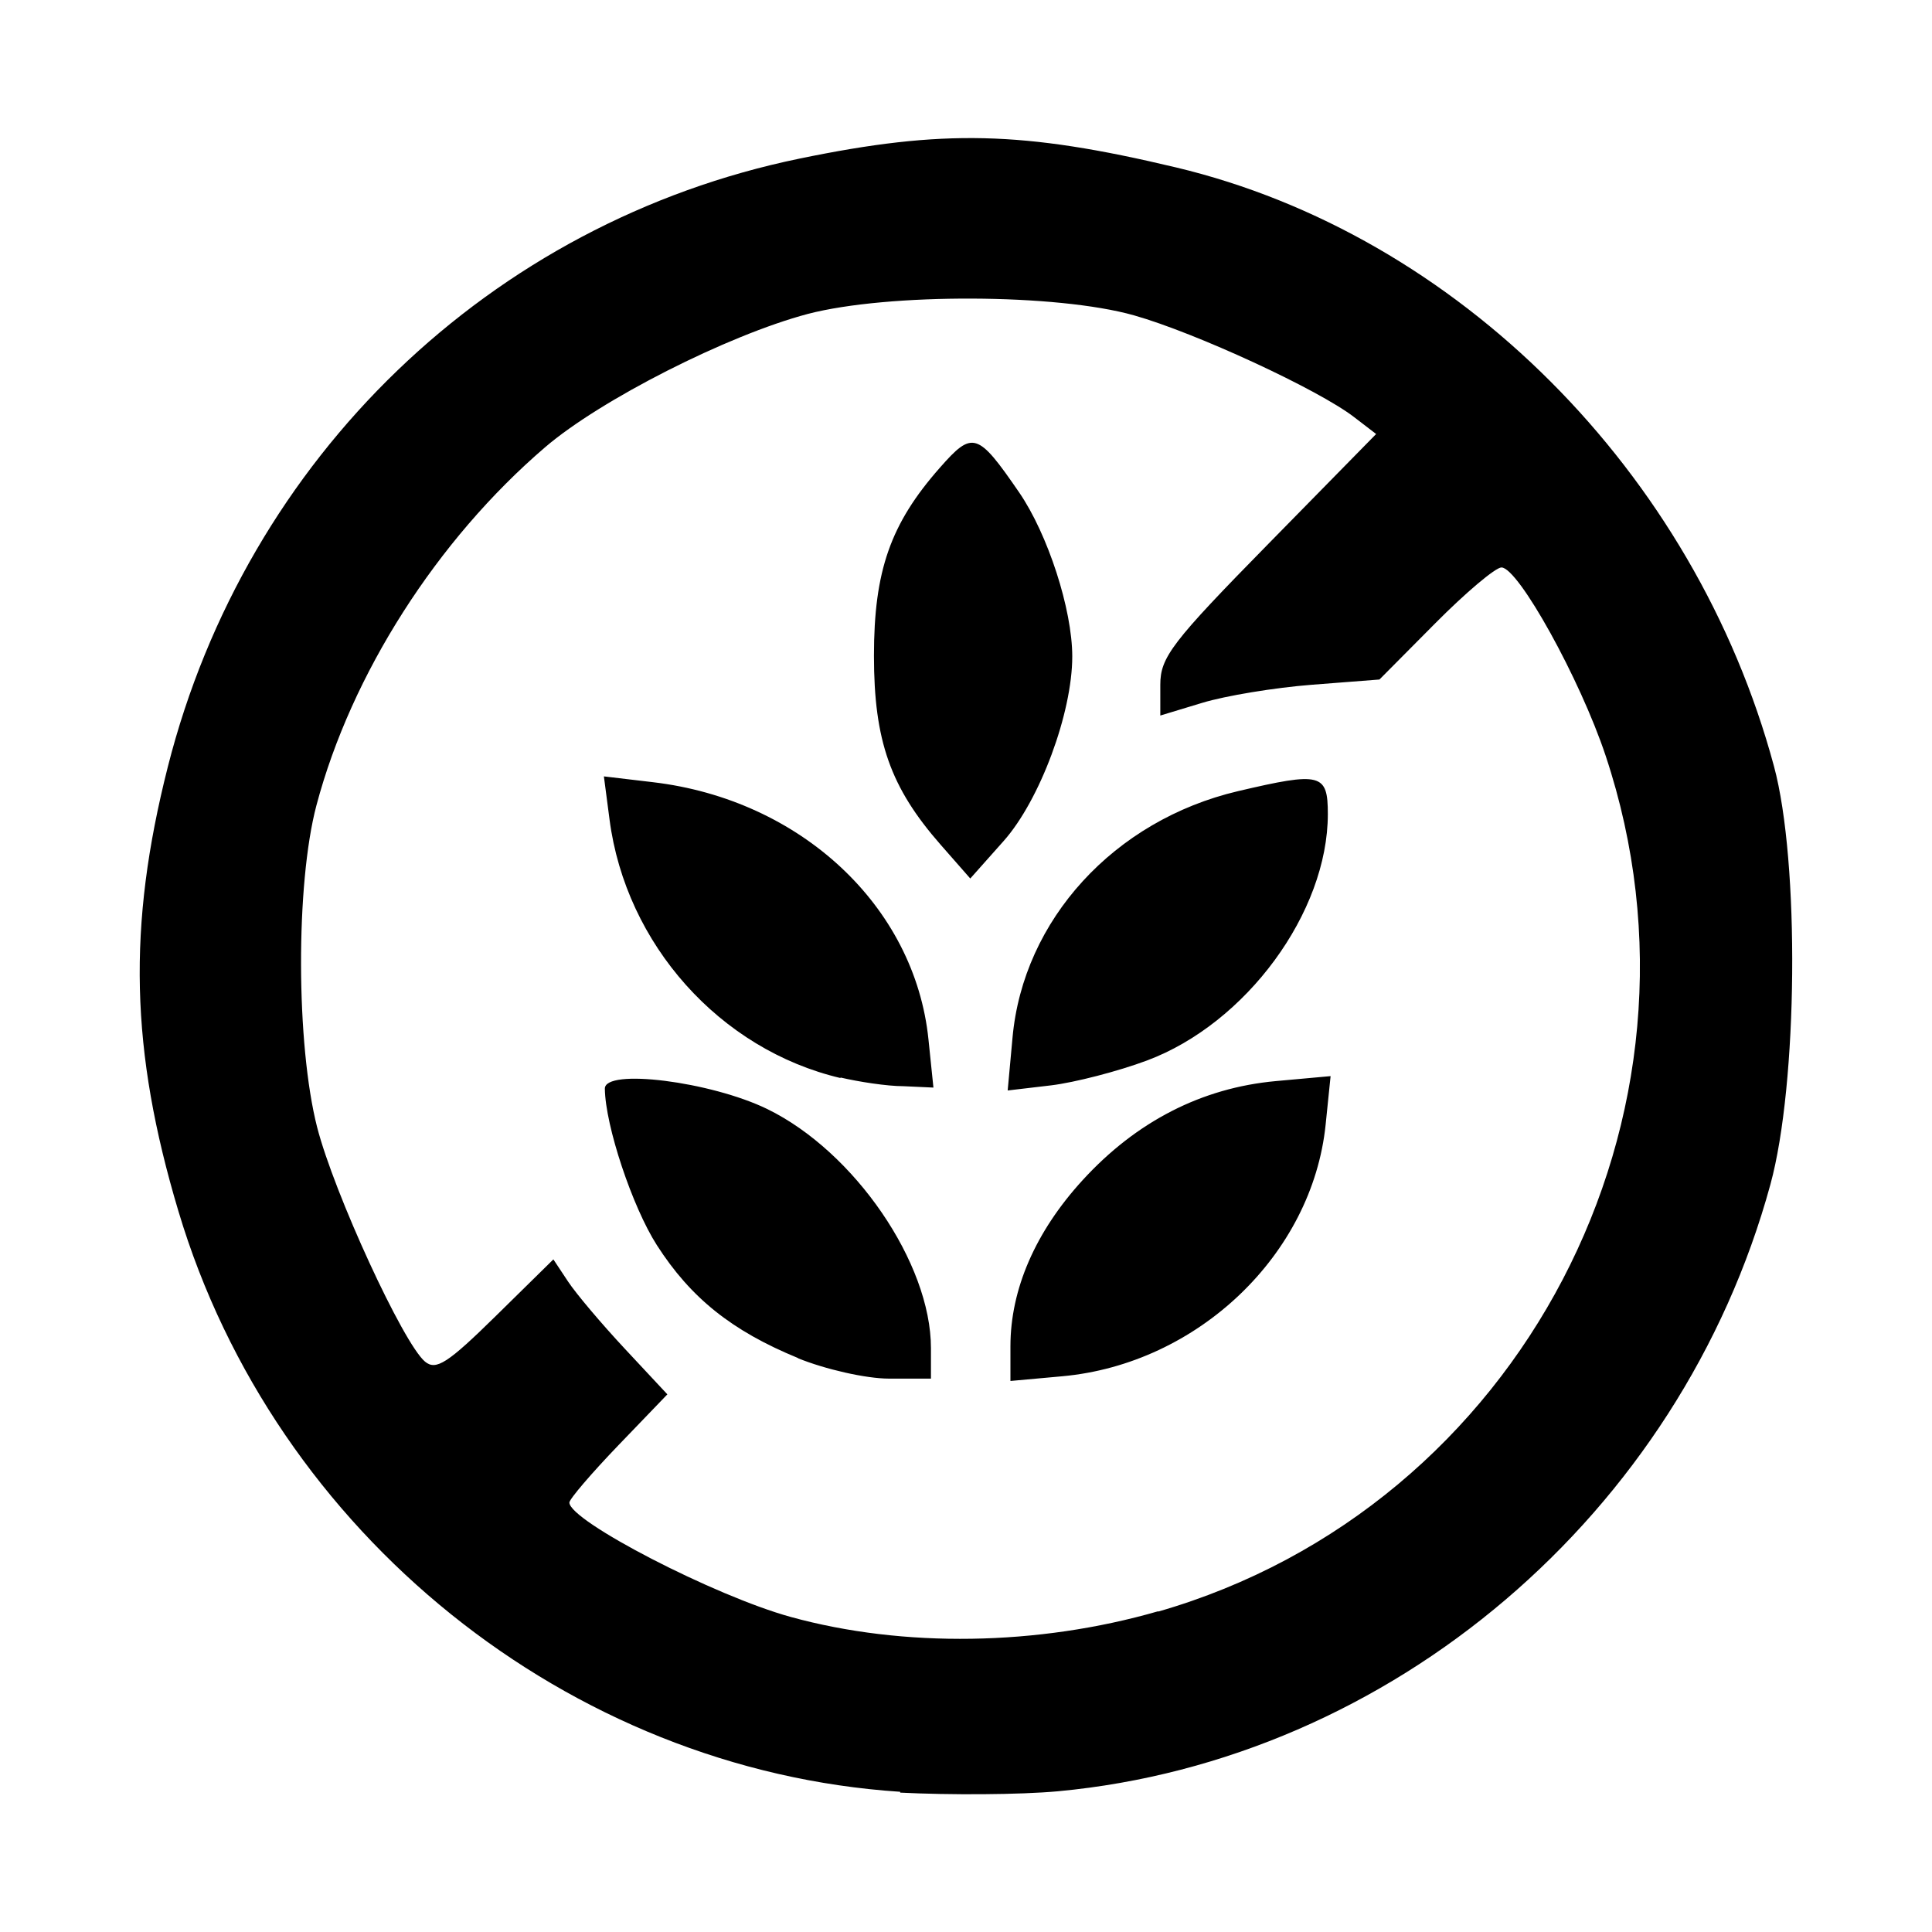
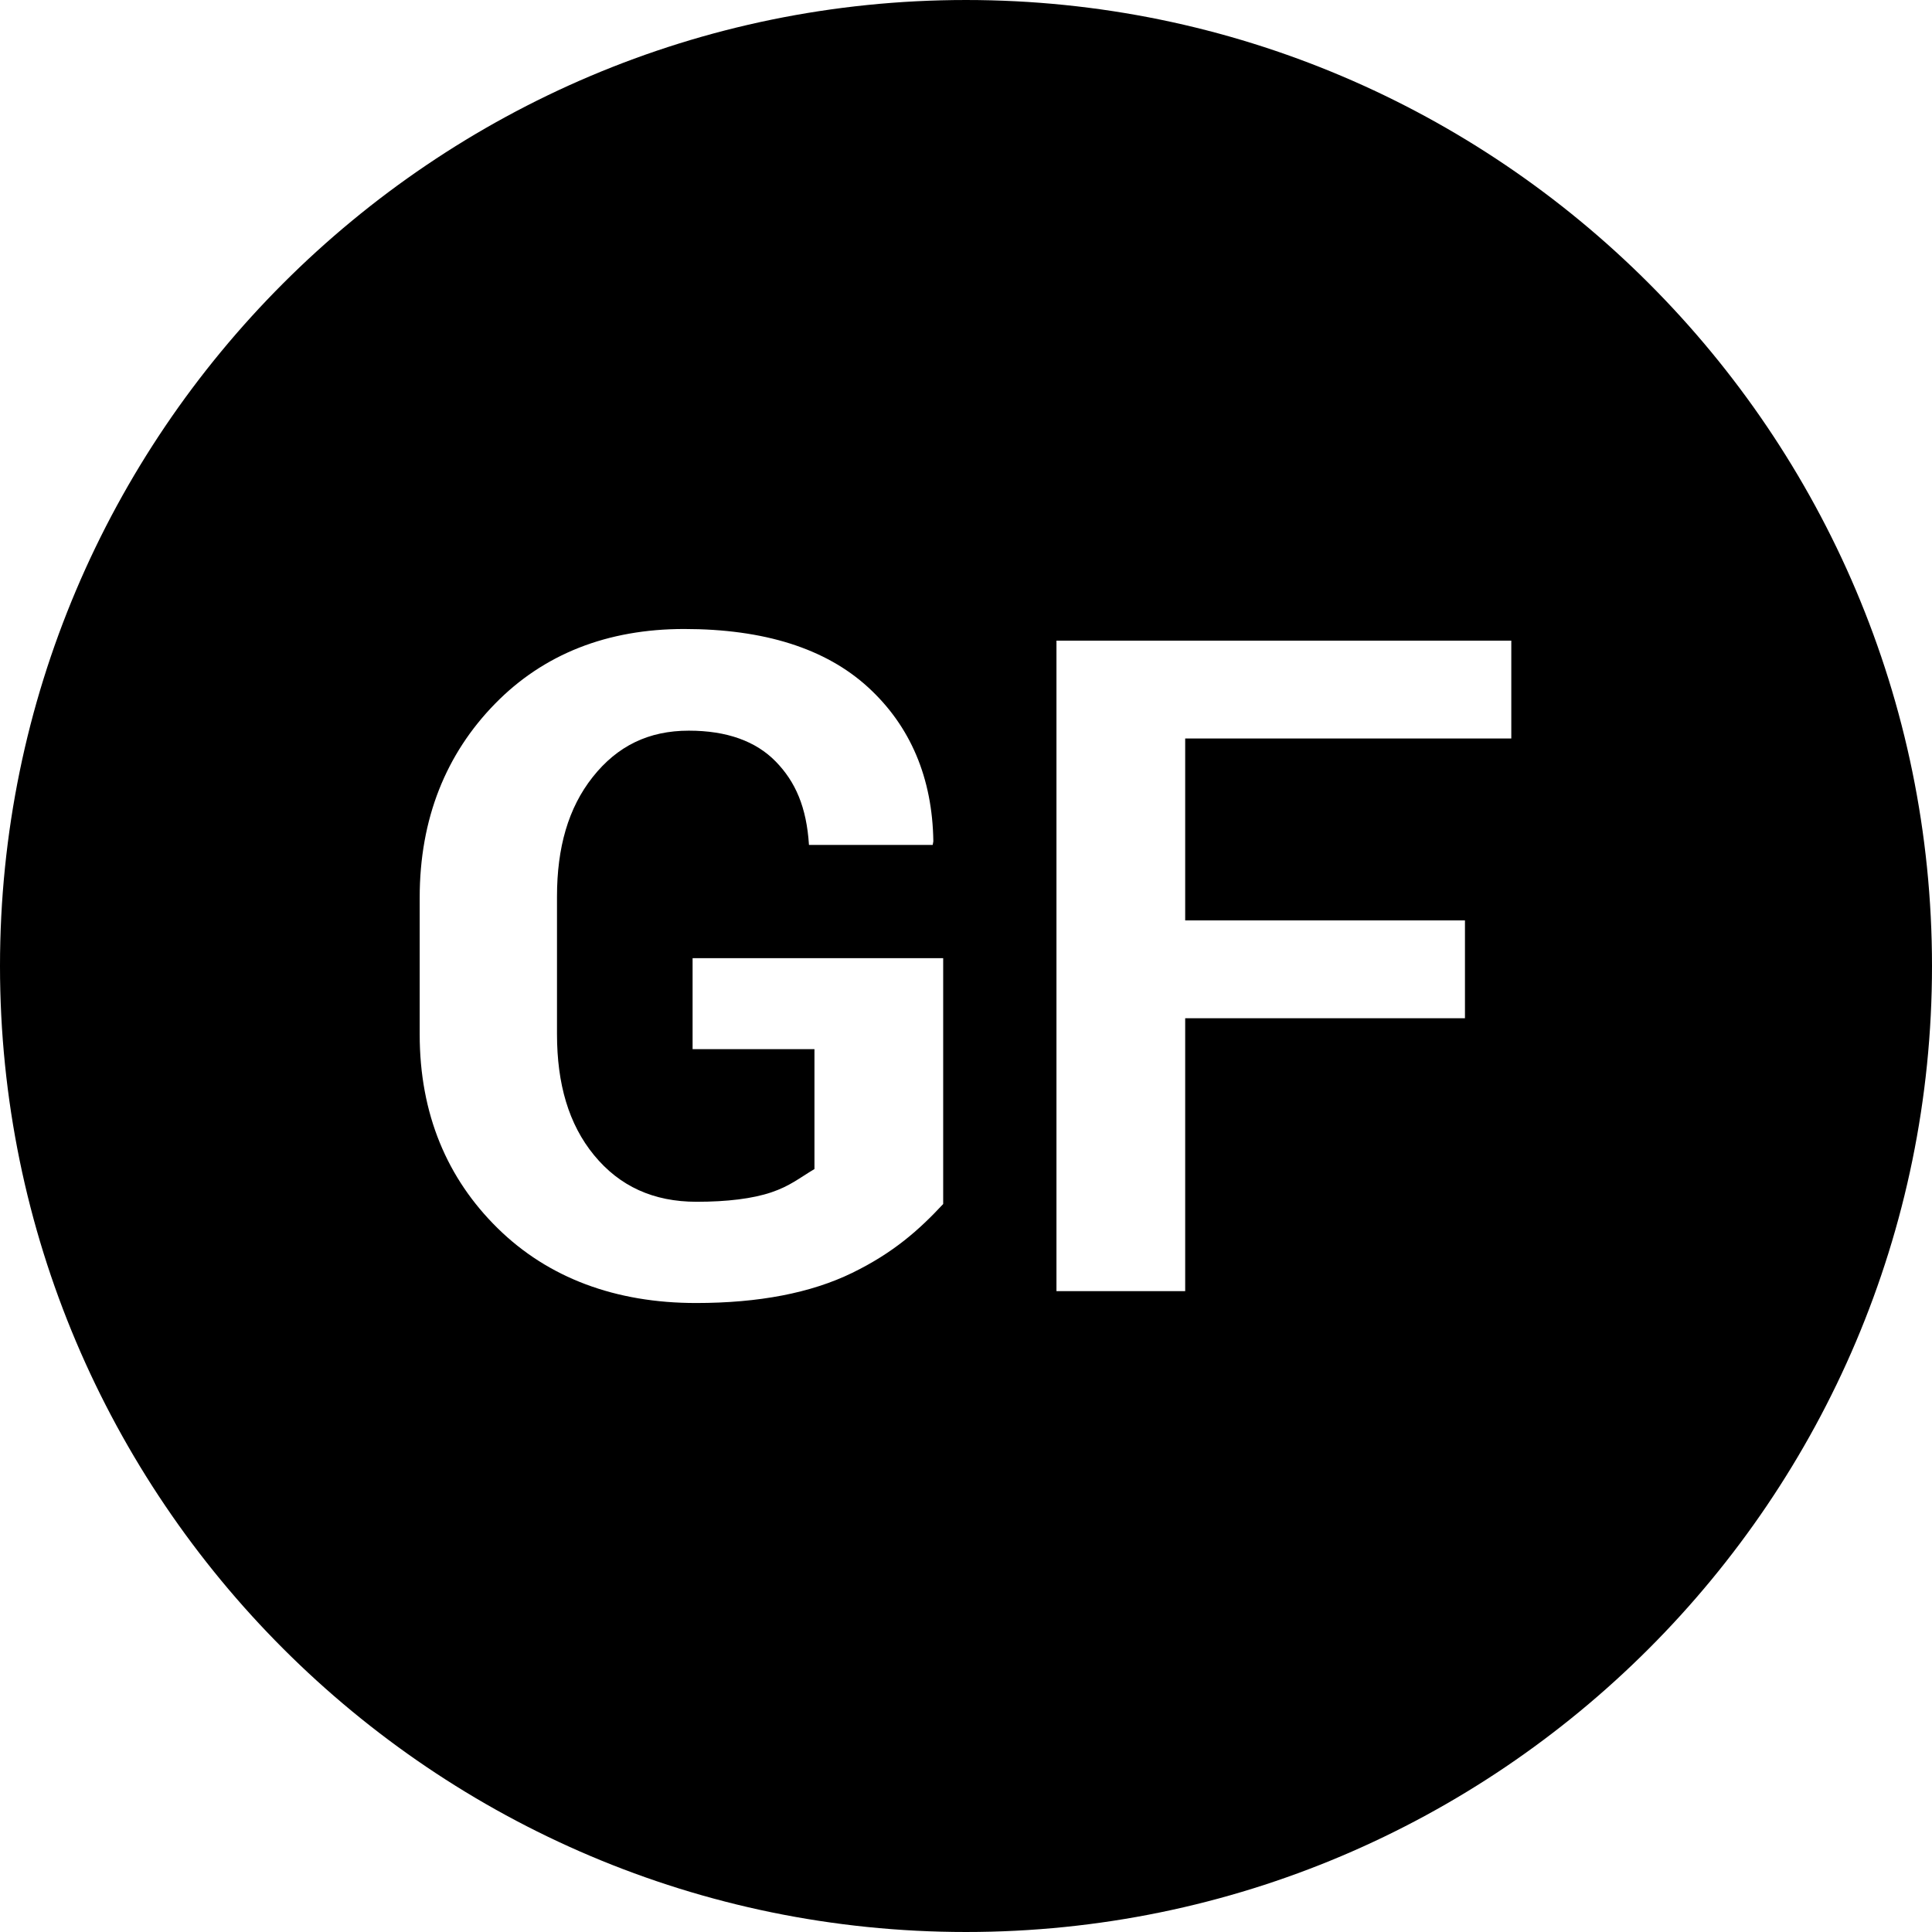
- <svg xmlns="http://www.w3.org/2000/svg" fill="#000000" width="800px" height="800px" viewBox="0 0 14 14" role="img" focusable="false" aria-hidden="true">
-   <path d="m 6.523,12.984 c -2.403,-0.158 -4.532,-1.87 -5.23,-4.207 -0.349,-1.166 -0.37,-2.064 -0.077,-3.22 0.569,-2.242 2.34,-3.947 4.579,-4.408 1.037,-0.214 1.618,-0.2 2.726,0.064 2.039,0.486 3.76,2.209 4.334,4.34 0.187,0.692 0.173,2.303 -0.026,3.03 -0.652,2.387 -2.746,4.171 -5.16,4.397 -0.279,0.026 -0.795,0.028 -1.146,0.01 z m 1.87,-1.306 c 2.626,-0.756 4.11,-3.595 3.242,-6.202 -0.185,-0.556 -0.633,-1.364 -0.755,-1.364 -0.043,0 -0.26,0.183 -0.481,0.406 l -0.403,0.406 -0.49,0.038 c -0.27,0.021 -0.627,0.08 -0.794,0.131 l -0.304,0.092 0,-0.223 c 0,-0.199 0.083,-0.308 0.782,-1.02 l 0.782,-0.797 -0.159,-0.122 c -0.259,-0.2 -1.15,-0.612 -1.596,-0.738 -0.559,-0.158 -1.781,-0.162 -2.364,-0.01 -0.58,0.154 -1.502,0.622 -1.903,0.966 -0.784,0.672 -1.405,1.645 -1.657,2.595 -0.151,0.57 -0.148,1.732 0.005,2.332 0.123,0.479 0.624,1.568 0.782,1.699 0.08,0.066 0.164,0.012 0.513,-0.331 l 0.417,-0.41 0.106,0.16 c 0.058,0.088 0.244,0.308 0.413,0.489 l 0.307,0.329 -0.355,0.369 c -0.195,0.203 -0.355,0.39 -0.355,0.415 0,0.133 1.054,0.678 1.604,0.829 0.816,0.225 1.792,0.21 2.662,-0.041 z m -2.61,-1.837 c -0.48,-0.197 -0.778,-0.436 -1.023,-0.818 -0.178,-0.278 -0.374,-0.866 -0.377,-1.134 -0.002,-0.149 0.768,-0.052 1.178,0.148 0.632,0.309 1.185,1.117 1.185,1.732 l 0,0.221 -0.304,0 c -0.167,0 -0.464,-0.068 -0.66,-0.148 z m 1.539,-0.086 c 0,-0.412 0.181,-0.829 0.522,-1.202 0.39,-0.427 0.865,-0.67 1.401,-0.719 l 0.397,-0.036 -0.036,0.352 c -0.097,0.942 -0.927,1.734 -1.909,1.823 l -0.375,0.034 0,-0.253 z m -1.231,-1.943 c -0.874,-0.206 -1.556,-0.969 -1.674,-1.873 l -0.041,-0.313 0.355,0.042 c 1.07,0.126 1.898,0.898 1.997,1.864 l 0.036,0.349 -0.217,-0.01 c -0.119,0 -0.325,-0.032 -0.457,-0.063 z m 1.246,-0.292 c 0.077,-0.855 0.737,-1.576 1.634,-1.787 0.601,-0.141 0.651,-0.129 0.651,0.166 0,0.712 -0.591,1.517 -1.311,1.786 -0.209,0.078 -0.522,0.159 -0.695,0.18 l -0.314,0.037 0.035,-0.382 z m -0.521,-1.399 c -0.363,-0.414 -0.483,-0.752 -0.483,-1.369 0,-0.614 0.119,-0.956 0.477,-1.362 0.238,-0.271 0.274,-0.26 0.575,0.178 0.208,0.303 0.385,0.848 0.385,1.189 0,0.41 -0.235,1.042 -0.497,1.337 l -0.242,0.272 -0.215,-0.245 z" />
+ <svg xmlns="http://www.w3.org/2000/svg" fill="#000000" height="800px" width="800px" version="1.1" id="Capa_1" viewBox="0 0 1125.628 1125.628" xml:space="preserve">
+   <g>
+     <path d="M562.812,0.002C252.476,0.002,0,252.478,0,562.814s252.476,562.812,562.812,562.812   c310.34,0,562.816-252.476,562.816-562.812S873.152,0.002,562.812,0.002z M549.519,701.492c-14,15.033-28.964,28.403-52.992,40.11   c-24.032,11.711-54.35,17.564-91.051,17.564c-46.662,0-85.943-14.504-115.476-43.517c-29.537-29.009-45.481-66.672-45.481-112.986   v-79.694c0-46.139,15.398-83.758,43.801-112.856c28.398-29.099,65.568-43.648,110.311-43.648   c46.487,0,82.395,11.318,107.126,33.948c24.729,22.635,37.507,52.898,38.031,89.77l-0.374,2.081h-72.092   c-1.401-22-7.864-36.816-19.399-48.613c-11.534-11.796-28.402-17.949-50.594-17.949c-23.422,0-41.642,8.909-55.969,26.981   c-14.332,18.073-20.841,41.207-20.841,69.667v80.144c0,28.984,6.77,52.512,21.627,70.585   c14.853,18.072,34.539,27.104,59.705,27.104c17.826,0,32.671-1.827,43.51-5.489c10.834-3.658,16.159-8.188,25.159-13.591v-69.838   h-71v-53h146V701.492z M880.519,430.263h-190v106h163v57h-163v159h-75v-379h265V430.263z" />
+   </g>
</svg>
